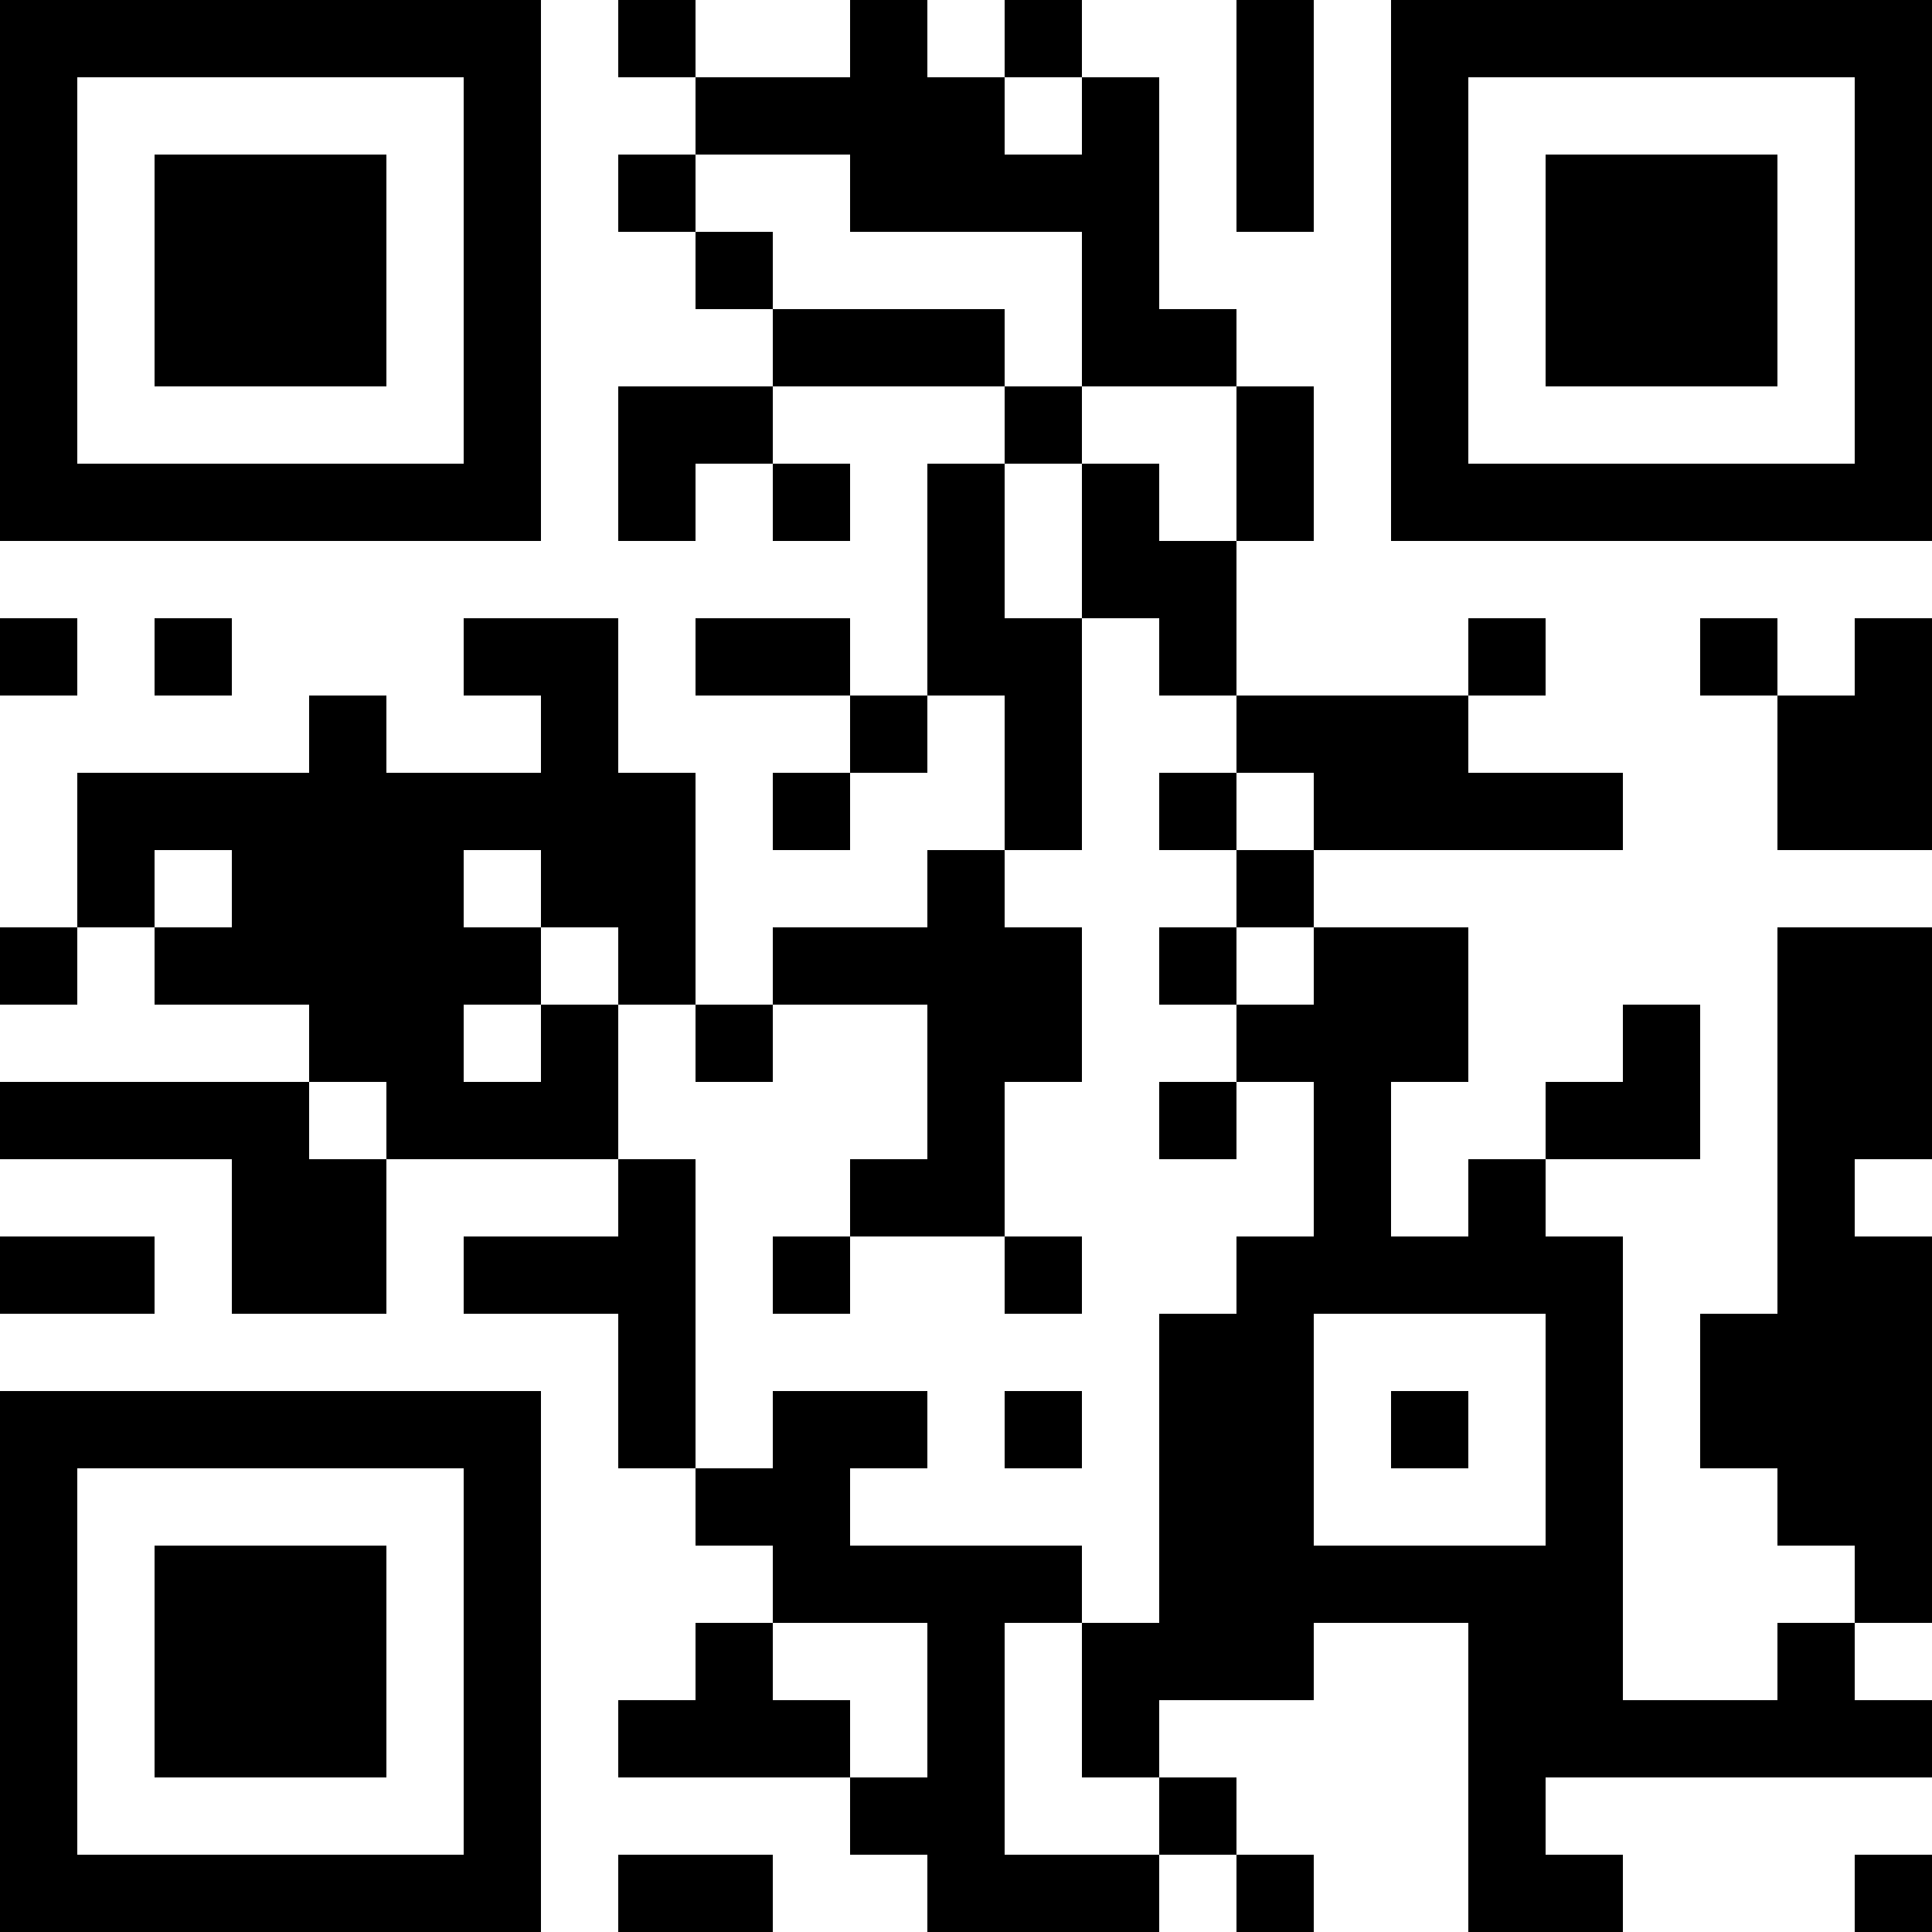
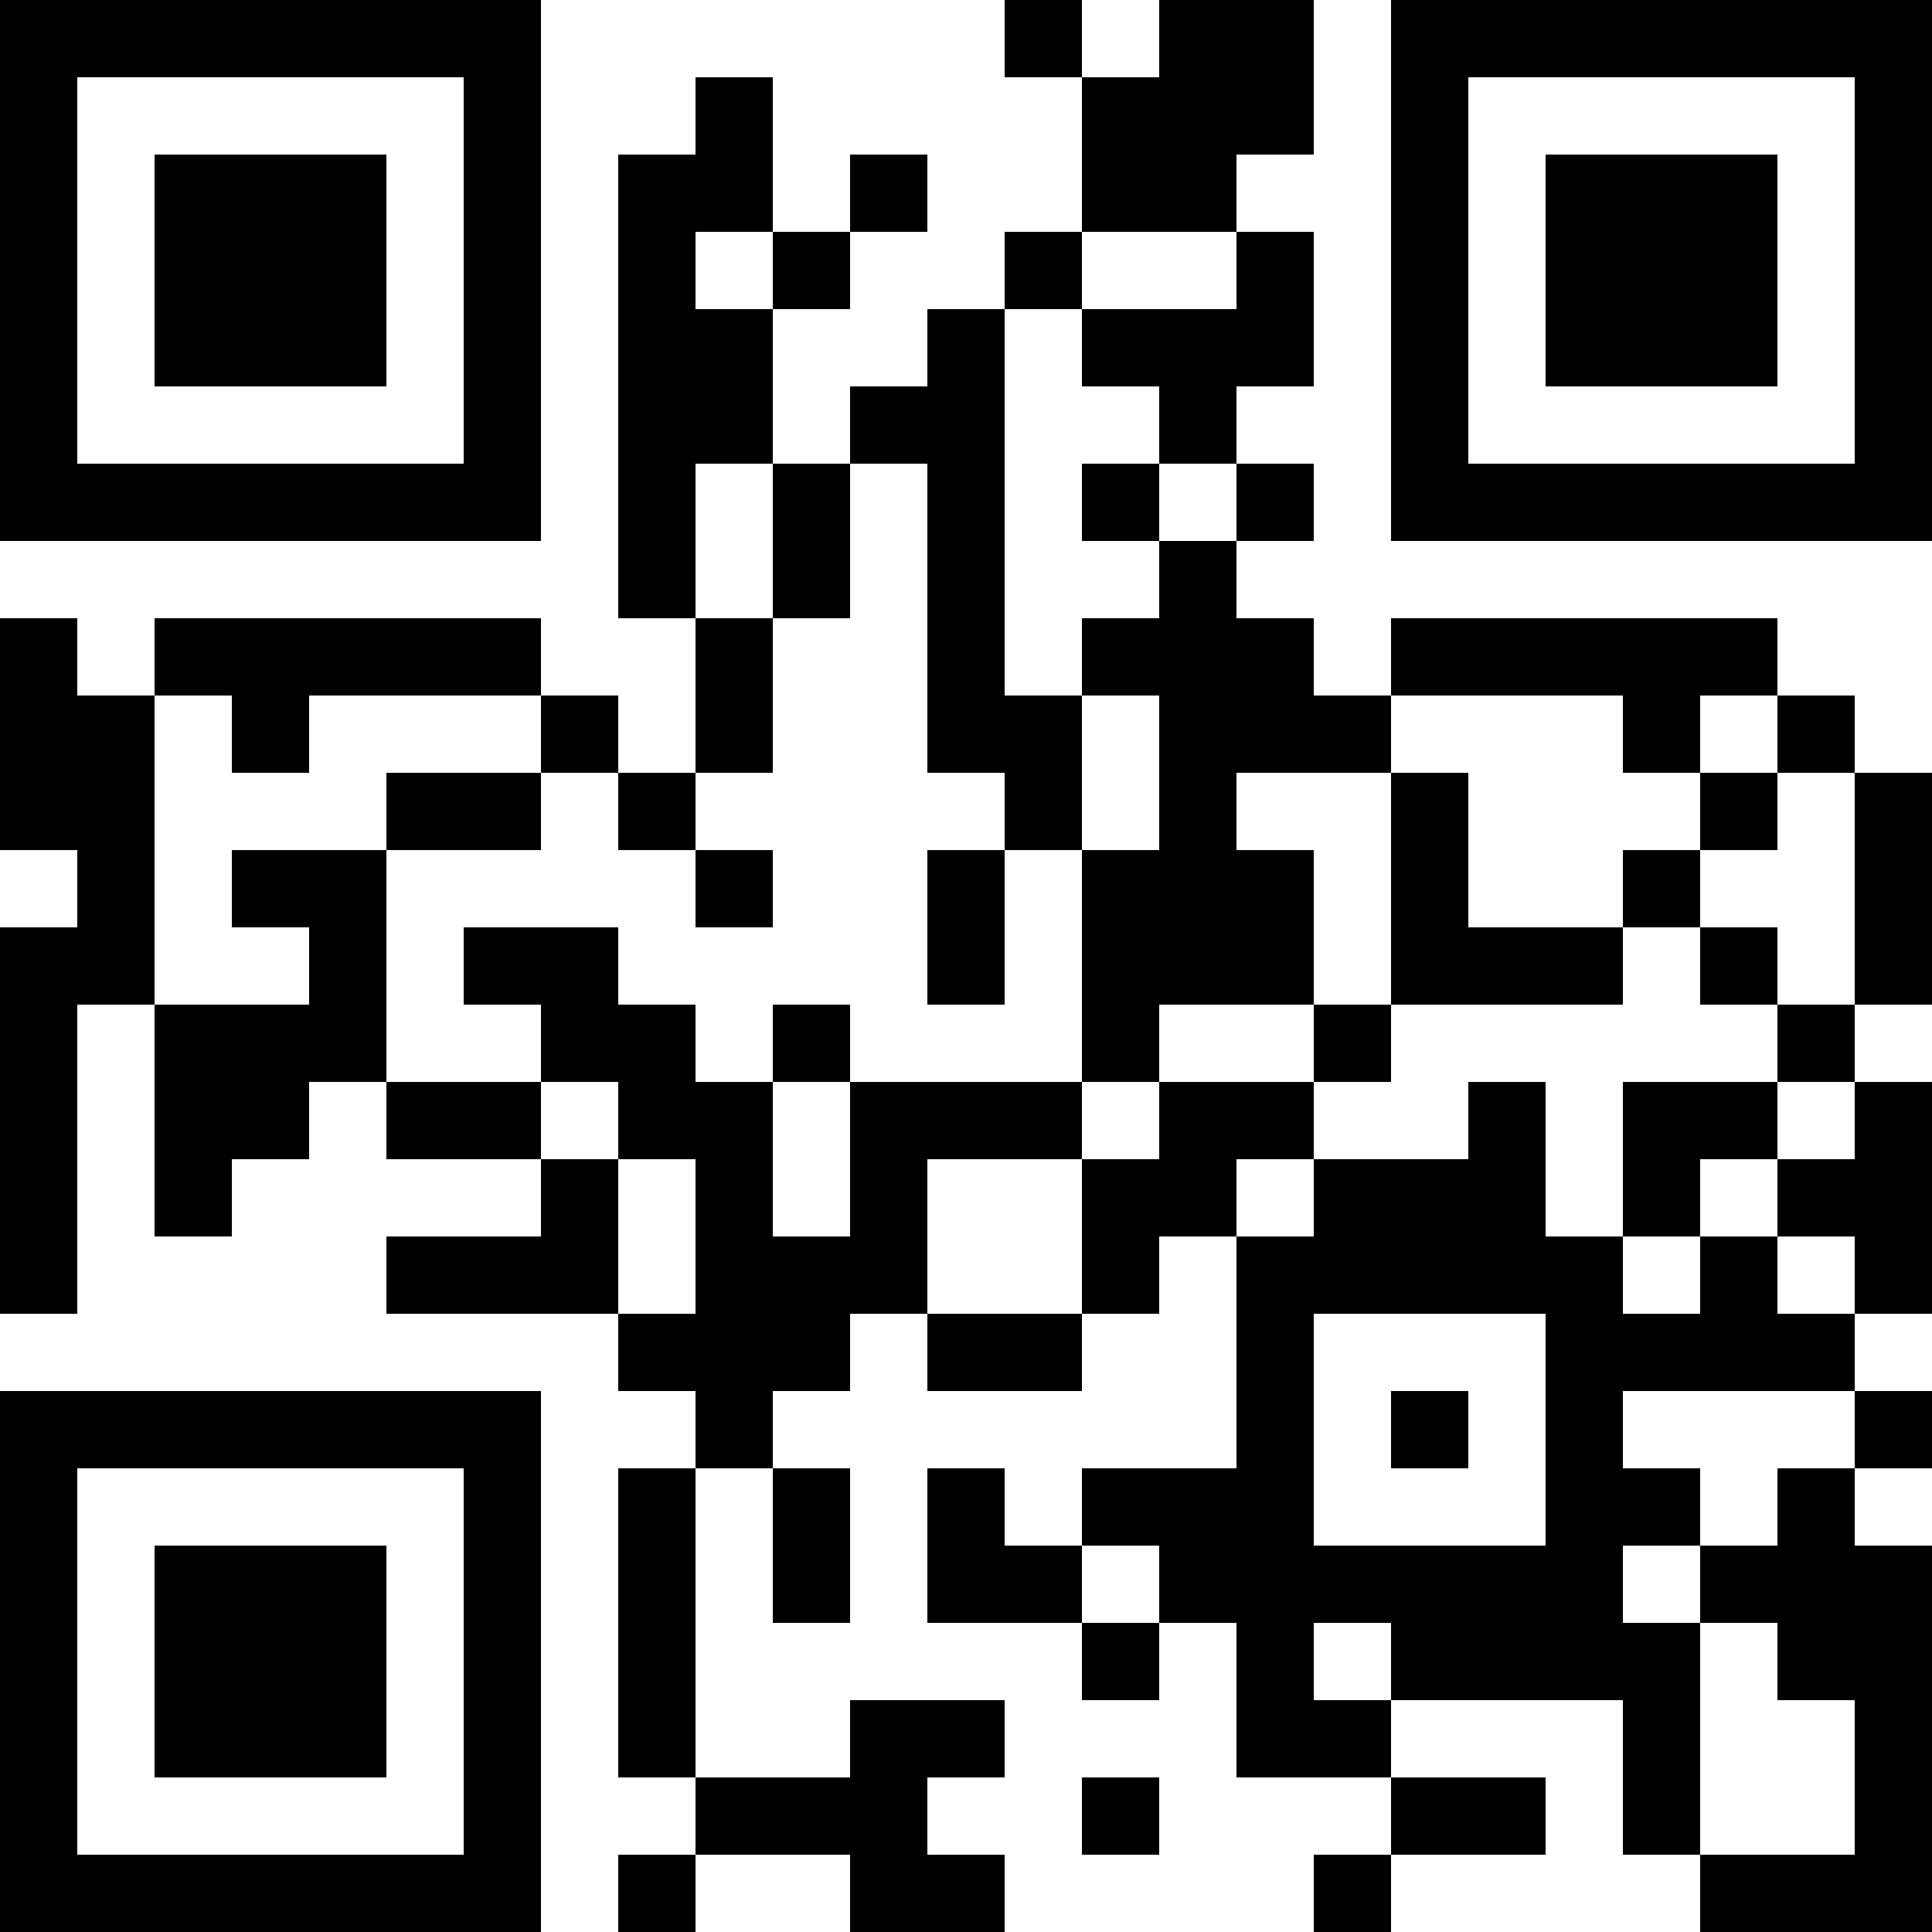
<svg xmlns="http://www.w3.org/2000/svg" version="1.1" width="200" height="200" viewBox="0 0 200 200">
  <rect x="0" y="0" width="200" height="200" fill="#ffffff" />
  <g transform="scale(8)">
    <g transform="translate(0,0)">
-       <path fill-rule="evenodd" d="M8 0L8 1L9 1L9 2L8 2L8 3L9 3L9 4L10 4L10 5L8 5L8 7L9 7L9 6L10 6L10 7L11 7L11 6L10 6L10 5L13 5L13 6L12 6L12 9L11 9L11 8L9 8L9 9L11 9L11 10L10 10L10 11L11 11L11 10L12 10L12 9L13 9L13 11L12 11L12 12L10 12L10 13L9 13L9 10L8 10L8 8L6 8L6 9L7 9L7 10L5 10L5 9L4 9L4 10L1 10L1 12L0 12L0 13L1 13L1 12L2 12L2 13L4 13L4 14L0 14L0 15L3 15L3 17L5 17L5 15L8 15L8 16L6 16L6 17L8 17L8 19L9 19L9 20L10 20L10 21L9 21L9 22L8 22L8 23L11 23L11 24L12 24L12 25L15 25L15 24L16 24L16 25L17 25L17 24L16 24L16 23L15 23L15 22L17 22L17 21L19 21L19 25L21 25L21 24L20 24L20 23L25 23L25 22L24 22L24 21L25 21L25 16L24 16L24 15L25 15L25 12L23 12L23 17L22 17L22 19L23 19L23 20L24 20L24 21L23 21L23 22L21 22L21 16L20 16L20 15L22 15L22 13L21 13L21 14L20 14L20 15L19 15L19 16L18 16L18 14L19 14L19 12L17 12L17 11L21 11L21 10L19 10L19 9L20 9L20 8L19 8L19 9L16 9L16 7L17 7L17 5L16 5L16 4L15 4L15 1L14 1L14 0L13 0L13 1L12 1L12 0L11 0L11 1L9 1L9 0ZM16 0L16 3L17 3L17 0ZM13 1L13 2L14 2L14 1ZM9 2L9 3L10 3L10 4L13 4L13 5L14 5L14 6L13 6L13 8L14 8L14 11L13 11L13 12L14 12L14 14L13 14L13 16L11 16L11 15L12 15L12 13L10 13L10 14L9 14L9 13L8 13L8 12L7 12L7 11L6 11L6 12L7 12L7 13L6 13L6 14L7 14L7 13L8 13L8 15L9 15L9 19L10 19L10 18L12 18L12 19L11 19L11 20L14 20L14 21L13 21L13 24L15 24L15 23L14 23L14 21L15 21L15 17L16 17L16 16L17 16L17 14L16 14L16 13L17 13L17 12L16 12L16 11L17 11L17 10L16 10L16 9L15 9L15 8L14 8L14 6L15 6L15 7L16 7L16 5L14 5L14 3L11 3L11 2ZM0 8L0 9L1 9L1 8ZM2 8L2 9L3 9L3 8ZM22 8L22 9L23 9L23 11L25 11L25 8L24 8L24 9L23 9L23 8ZM15 10L15 11L16 11L16 10ZM2 11L2 12L3 12L3 11ZM15 12L15 13L16 13L16 12ZM4 14L4 15L5 15L5 14ZM15 14L15 15L16 15L16 14ZM0 16L0 17L2 17L2 16ZM10 16L10 17L11 17L11 16ZM13 16L13 17L14 17L14 16ZM17 17L17 20L20 20L20 17ZM13 18L13 19L14 19L14 18ZM18 18L18 19L19 19L19 18ZM10 21L10 22L11 22L11 23L12 23L12 21ZM8 24L8 25L10 25L10 24ZM24 24L24 25L25 25L25 24ZM0 0L0 7L7 7L7 0ZM1 1L1 6L6 6L6 1ZM2 2L2 5L5 5L5 2ZM18 0L18 7L25 7L25 0ZM19 1L19 6L24 6L24 1ZM20 2L20 5L23 5L23 2ZM0 18L0 25L7 25L7 18ZM1 19L1 24L6 24L6 19ZM2 20L2 23L5 23L5 20Z" fill="#000000" />
+       <path fill-rule="evenodd" d="M13 0L13 1L14 1L14 3L13 3L13 4L12 4L12 5L11 5L11 6L10 6L10 4L11 4L11 3L12 3L12 2L11 2L11 3L10 3L10 1L9 1L9 2L8 2L8 8L9 8L9 10L8 10L8 9L7 9L7 8L2 8L2 9L1 9L1 8L0 8L0 11L1 11L1 12L0 12L0 17L1 17L1 13L2 13L2 16L3 16L3 15L4 15L4 14L5 14L5 15L7 15L7 16L5 16L5 17L8 17L8 18L9 18L9 19L8 19L8 23L9 23L9 24L8 24L8 25L9 25L9 24L11 24L11 25L13 25L13 24L12 24L12 23L13 23L13 22L11 22L11 23L9 23L9 19L10 19L10 21L11 21L11 19L10 19L10 18L11 18L11 17L12 17L12 18L14 18L14 17L15 17L15 16L16 16L16 19L14 19L14 20L13 20L13 19L12 19L12 21L14 21L14 22L15 22L15 21L16 21L16 23L18 23L18 24L17 24L17 25L18 25L18 24L20 24L20 23L18 23L18 22L21 22L21 24L22 24L22 25L25 25L25 20L24 20L24 19L25 19L25 18L24 18L24 17L25 17L25 14L24 14L24 13L25 13L25 10L24 10L24 9L23 9L23 8L18 8L18 9L17 9L17 8L16 8L16 7L17 7L17 6L16 6L16 5L17 5L17 3L16 3L16 2L17 2L17 0L15 0L15 1L14 1L14 0ZM9 3L9 4L10 4L10 3ZM14 3L14 4L13 4L13 9L14 9L14 11L13 11L13 10L12 10L12 6L11 6L11 8L10 8L10 6L9 6L9 8L10 8L10 10L9 10L9 11L8 11L8 10L7 10L7 9L4 9L4 10L3 10L3 9L2 9L2 13L4 13L4 12L3 12L3 11L5 11L5 14L7 14L7 15L8 15L8 17L9 17L9 15L8 15L8 14L7 14L7 13L6 13L6 12L8 12L8 13L9 13L9 14L10 14L10 16L11 16L11 14L14 14L14 15L12 15L12 17L14 17L14 15L15 15L15 14L17 14L17 15L16 15L16 16L17 16L17 15L19 15L19 14L20 14L20 16L21 16L21 17L22 17L22 16L23 16L23 17L24 17L24 16L23 16L23 15L24 15L24 14L23 14L23 13L24 13L24 10L23 10L23 9L22 9L22 10L21 10L21 9L18 9L18 10L16 10L16 11L17 11L17 13L15 13L15 14L14 14L14 11L15 11L15 9L14 9L14 8L15 8L15 7L16 7L16 6L15 6L15 5L14 5L14 4L16 4L16 3ZM14 6L14 7L15 7L15 6ZM5 10L5 11L7 11L7 10ZM18 10L18 13L17 13L17 14L18 14L18 13L21 13L21 12L22 12L22 13L23 13L23 12L22 12L22 11L23 11L23 10L22 10L22 11L21 11L21 12L19 12L19 10ZM9 11L9 12L10 12L10 11ZM12 11L12 13L13 13L13 11ZM10 13L10 14L11 14L11 13ZM21 14L21 16L22 16L22 15L23 15L23 14ZM17 17L17 20L20 20L20 17ZM18 18L18 19L19 19L19 18ZM21 18L21 19L22 19L22 20L21 20L21 21L22 21L22 24L24 24L24 22L23 22L23 21L22 21L22 20L23 20L23 19L24 19L24 18ZM14 20L14 21L15 21L15 20ZM17 21L17 22L18 22L18 21ZM14 23L14 24L15 24L15 23ZM0 0L0 7L7 7L7 0ZM1 1L1 6L6 6L6 1ZM2 2L2 5L5 5L5 2ZM18 0L18 7L25 7L25 0ZM19 1L19 6L24 6L24 1ZM20 2L20 5L23 5L23 2ZM0 18L0 25L7 25L7 18ZM1 19L1 24L6 24L6 19ZM2 20L2 23L5 23L5 20Z" fill="#000000" />
    </g>
  </g>
</svg>
